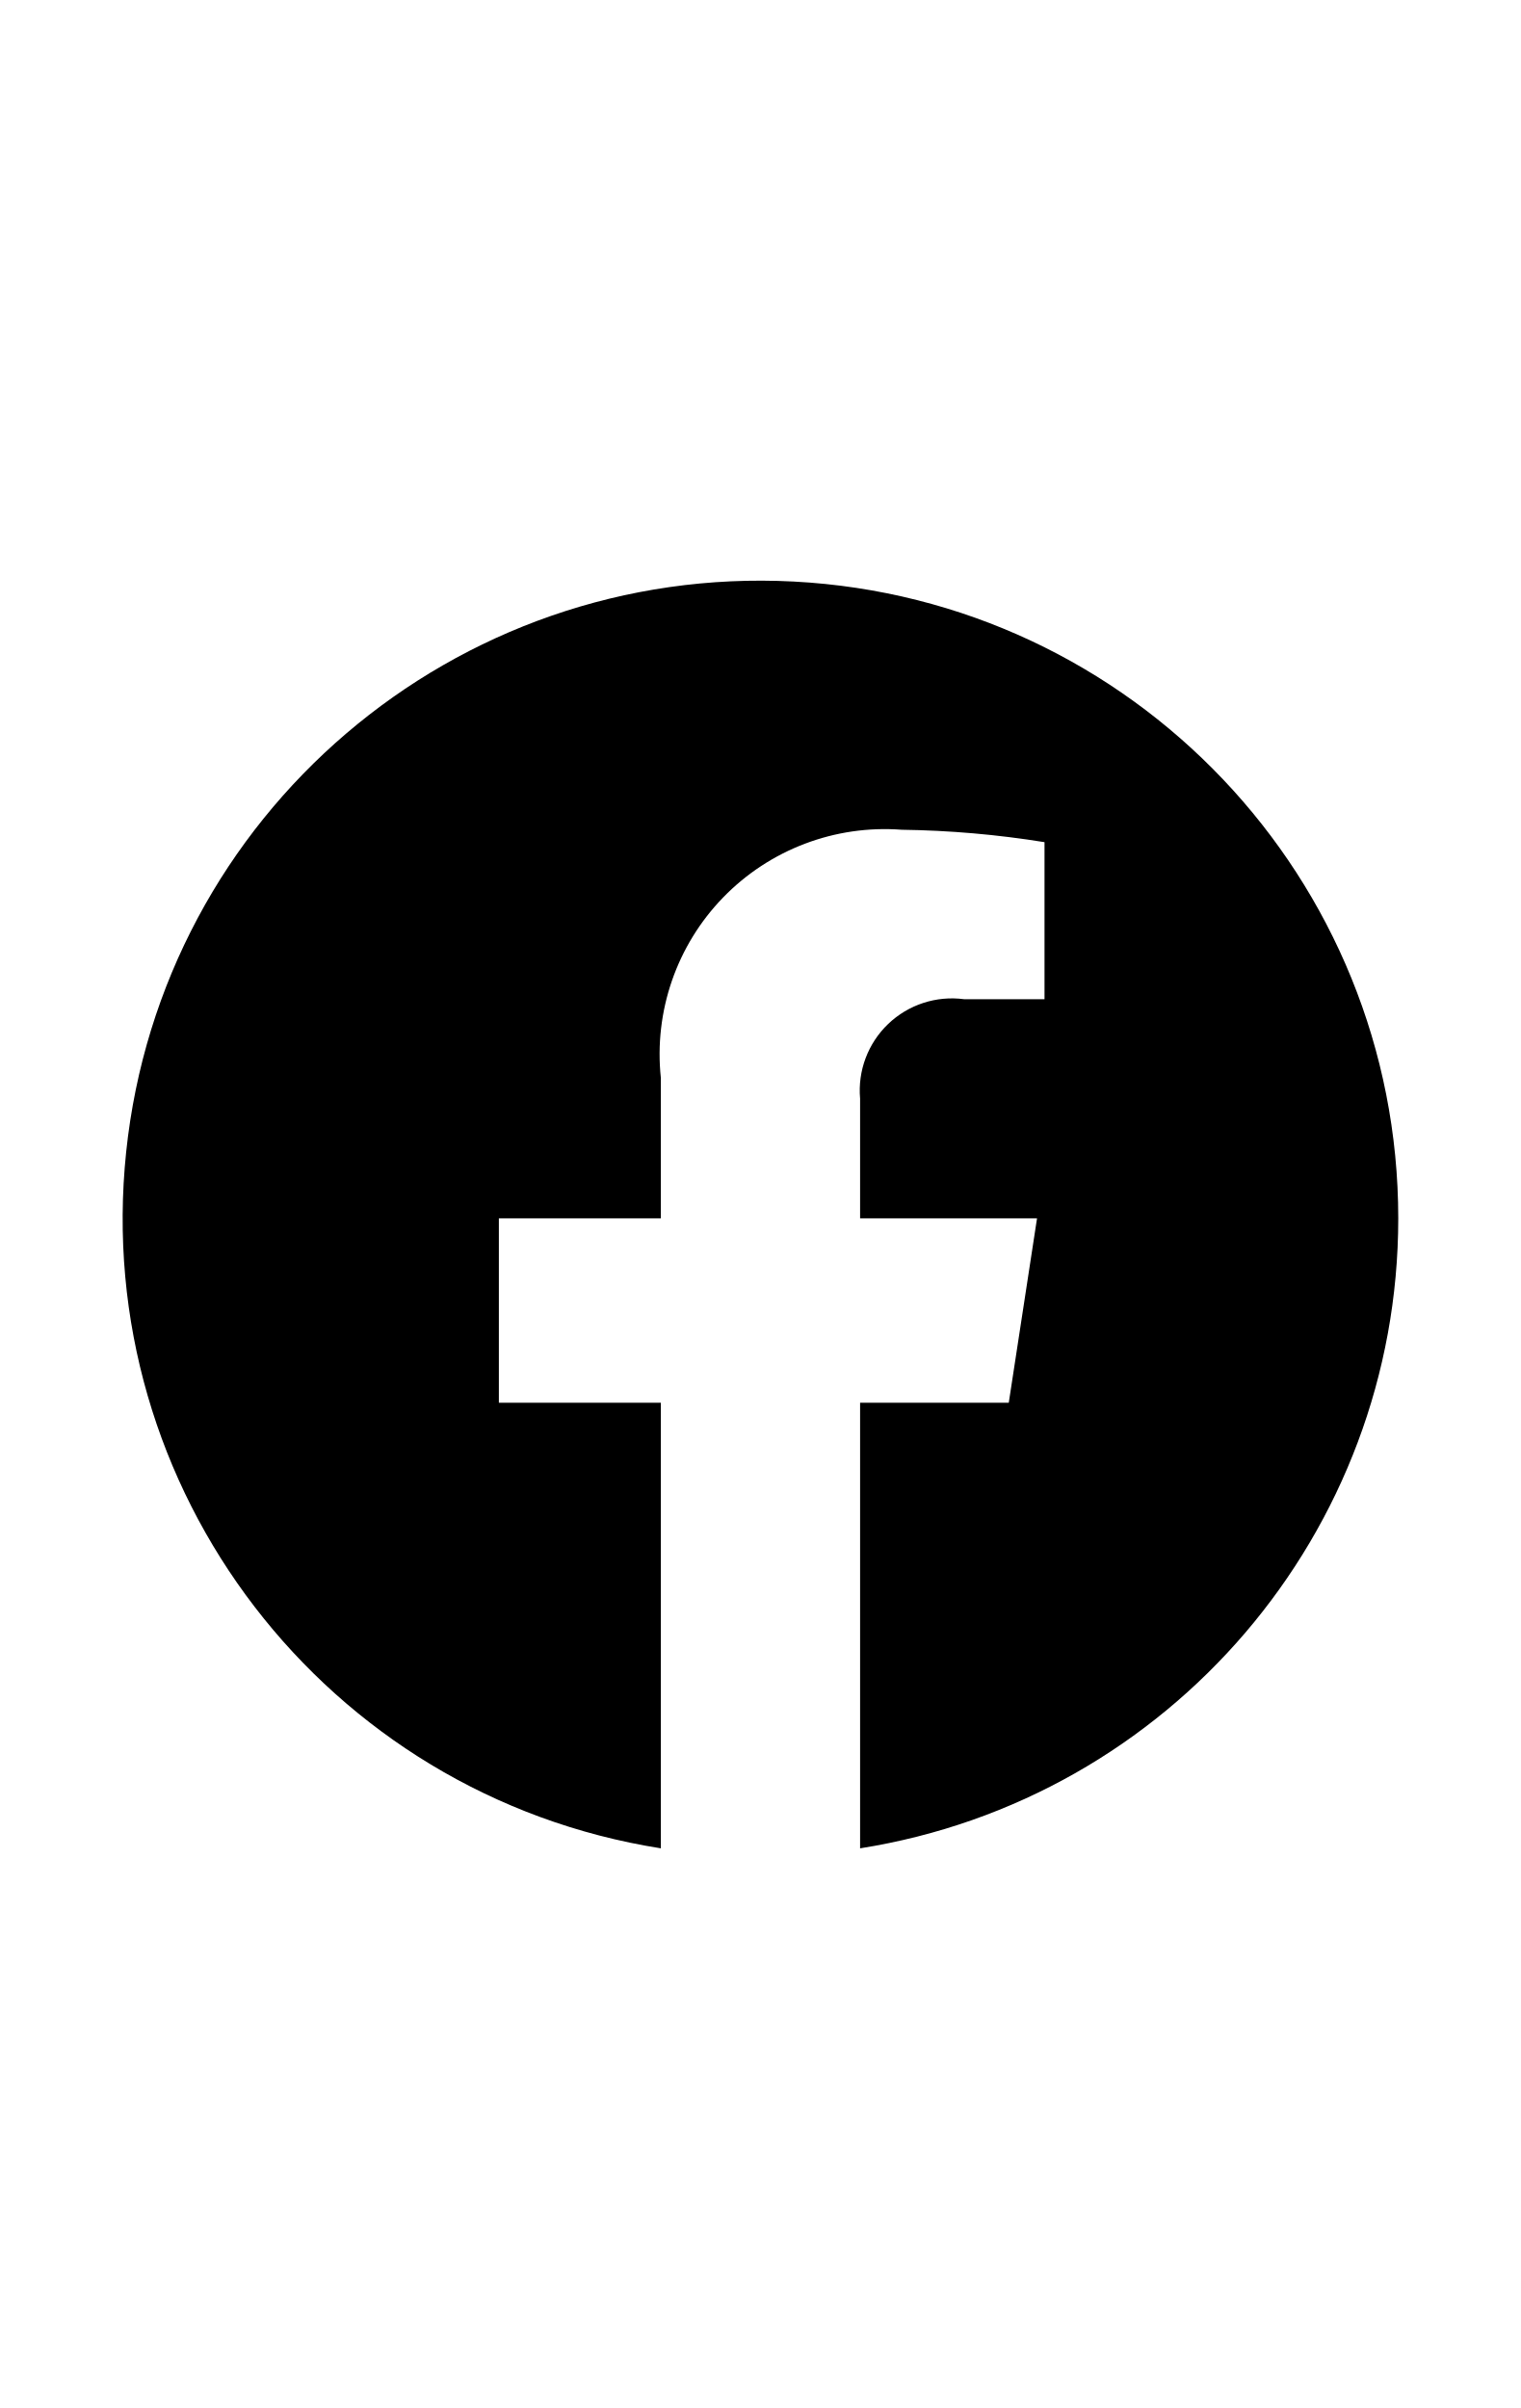
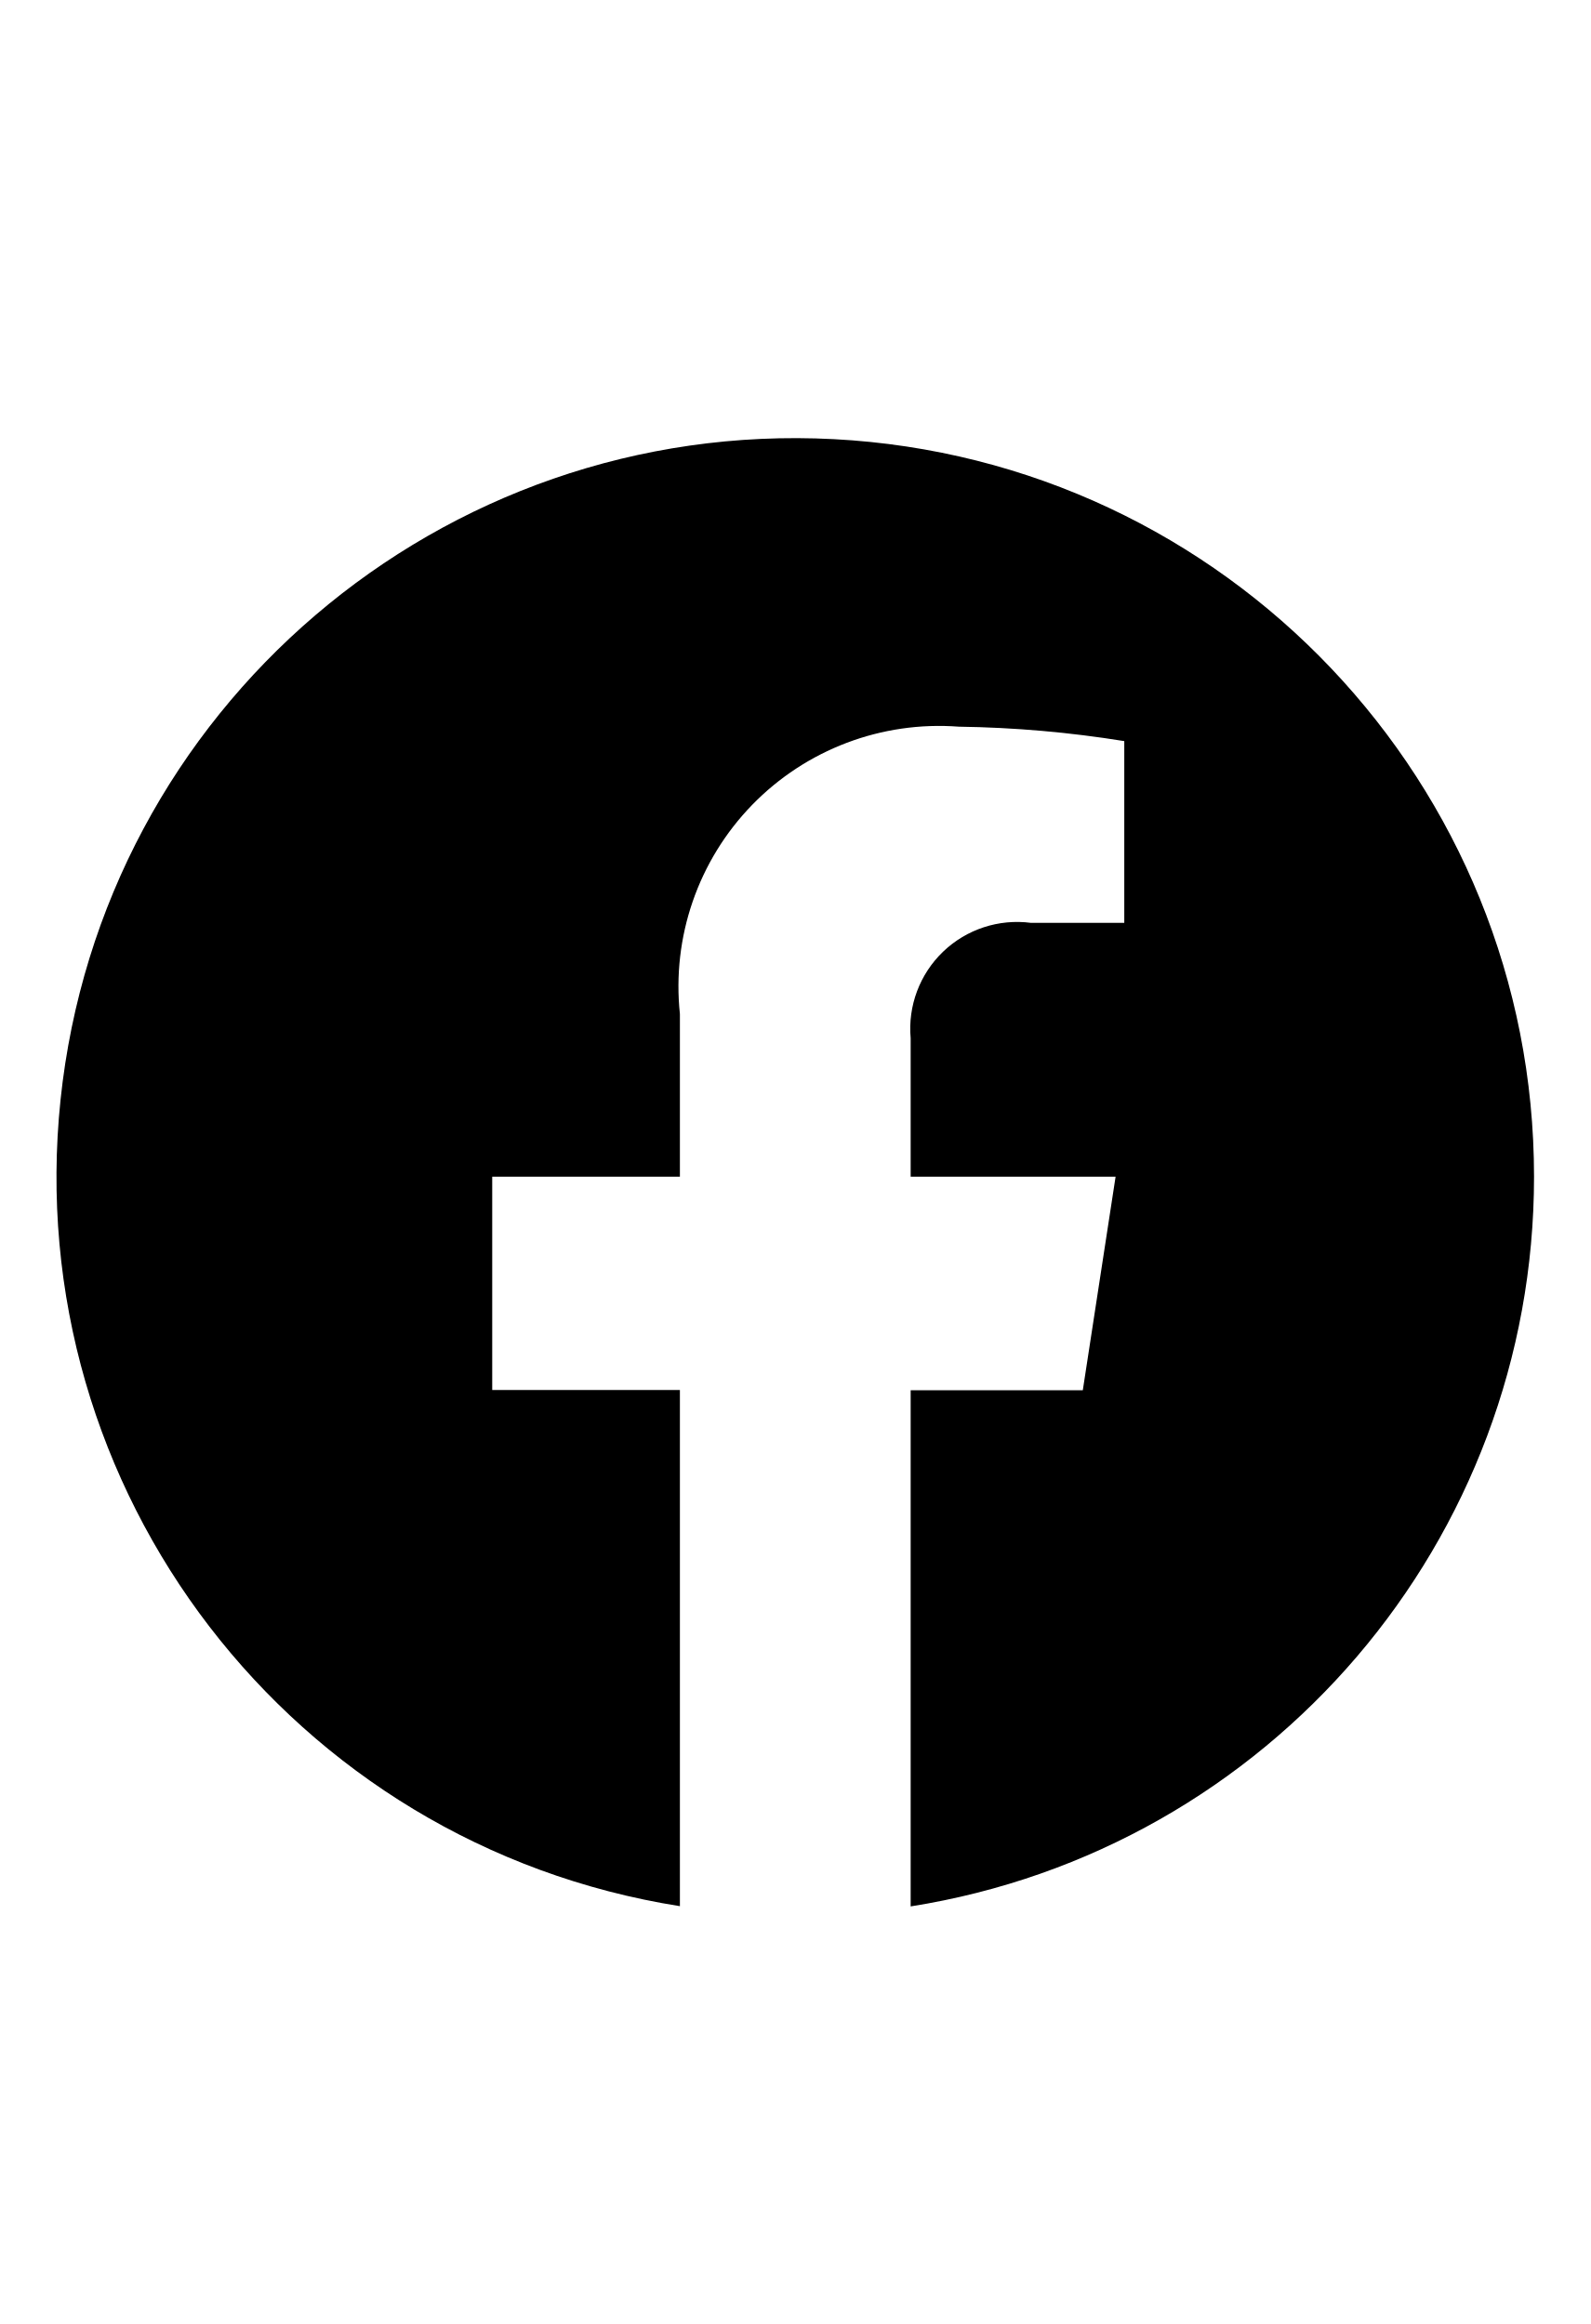
- <svg xmlns="http://www.w3.org/2000/svg" viewBox="0 0 12 19" class="cf-icon-svg">
-   <path d="M11.032 9.613a5.032 5.032 0 1 0-5.818 4.971v-3.516H3.936V9.613h1.278V8.505a1.776 1.776 0 0 1 1.9-1.958 7.738 7.738 0 0 1 1.127.098v1.239h-.635a.727.727 0 0 0-.82.785v.944h1.396l-.223 1.455H6.786v3.516a5.033 5.033 0 0 0 4.246-4.97z" />
+ <svg xmlns="http://www.w3.org/2000/svg" viewBox="0 0 13 19" class="cf-icon-svg">
+   <path d="M12.538 9.62a6.038 6.038 0 1 0-6.981 5.964v-4.22H4.023V9.62h1.534V8.29a2.13 2.13 0 0 1 2.28-2.349 9.285 9.285 0 0 1 1.352.118v1.486h-.762a.873.873 0 0 0-.984.943v1.132h1.675l-.268 1.746H7.443v4.22a6.04 6.04 0 0 0 5.095-5.966z" />
</svg>
